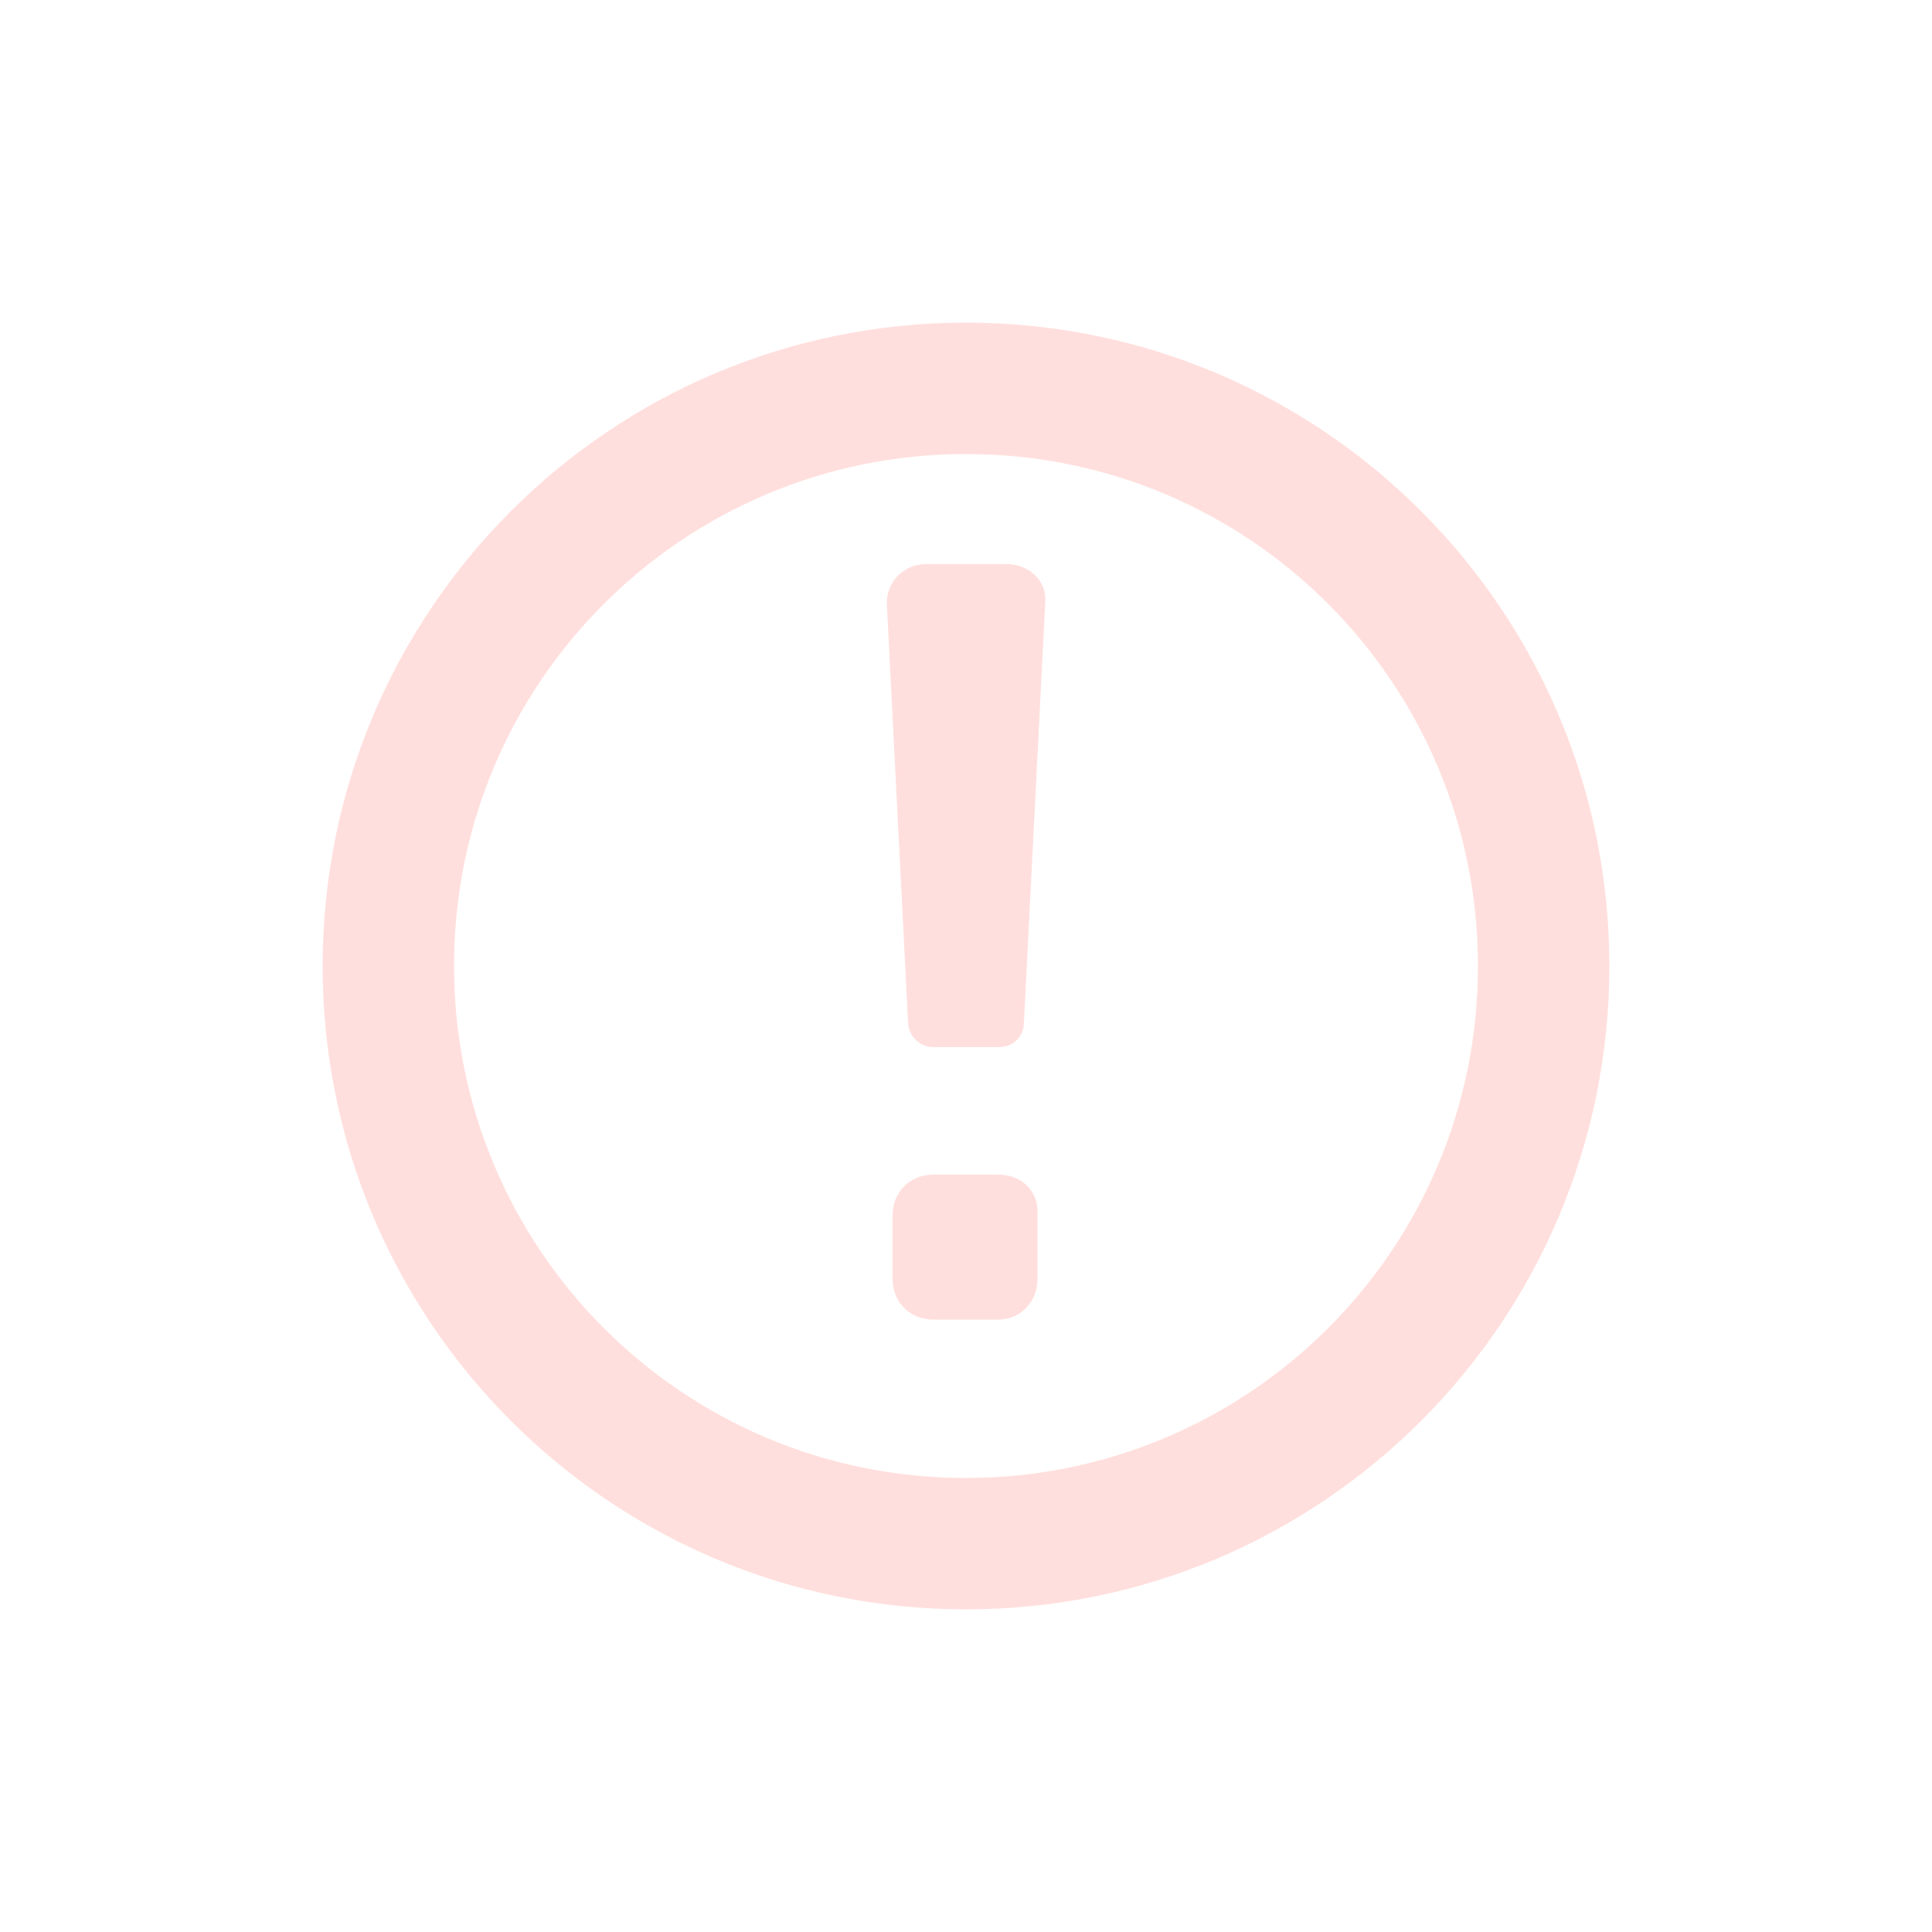
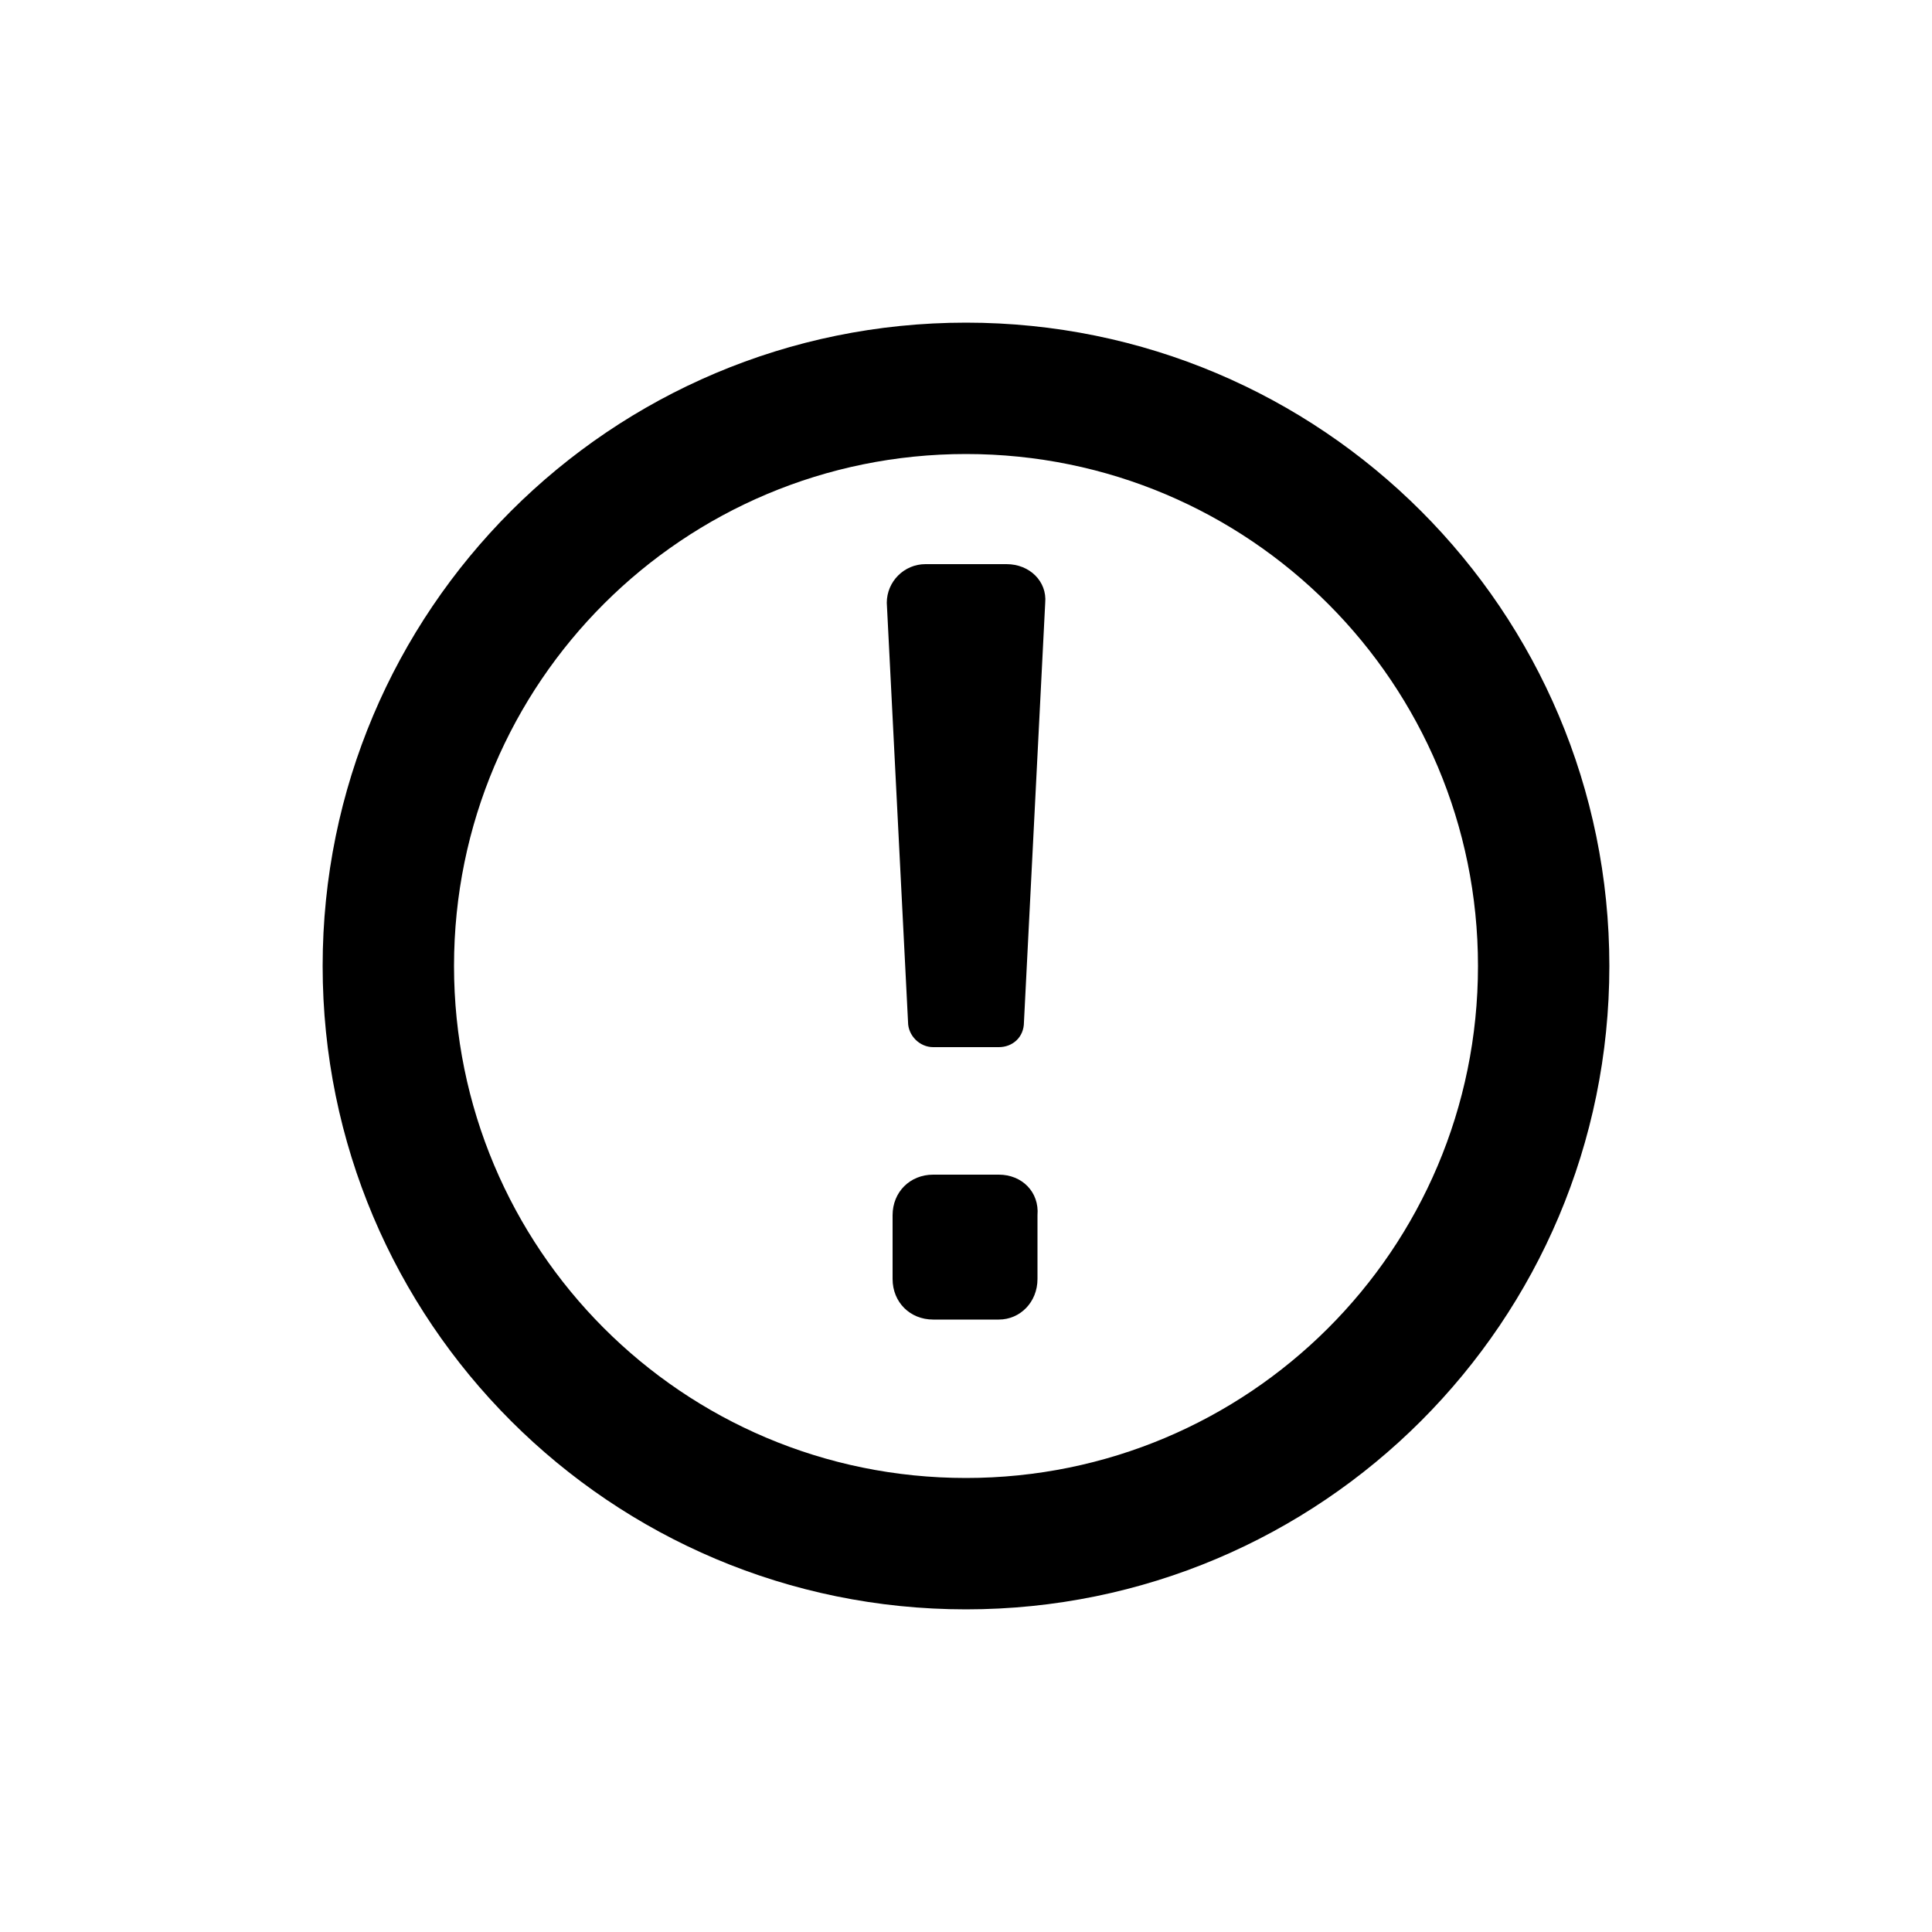
<svg xmlns="http://www.w3.org/2000/svg" width="32" height="32" viewBox="0 0 32 32" fill="none">
  <g id="Icon">
-     <path id="Vector" d="M16 26.656C10.112 26.656 5.344 21.888 5.344 16C5.344 10.112 10.112 5.344 16 5.344C21.888 5.344 26.656 10.112 26.656 16C26.656 21.888 21.888 26.656 16 26.656ZM16 24.48C20.672 24.48 24.48 20.704 24.48 16C24.48 11.328 20.704 7.52 16 7.52C11.328 7.52 7.52 11.296 7.52 16C7.52 20.672 11.296 24.48 16 24.48ZM15.328 9.344H16.672C17.056 9.344 17.344 9.632 17.312 9.984L16.96 16.928C16.96 17.184 16.768 17.344 16.544 17.344H15.456C15.232 17.344 15.04 17.152 15.04 16.928L14.688 9.984C14.688 9.632 14.976 9.344 15.328 9.344ZM15.456 19.456H16.544C16.928 19.456 17.216 19.744 17.184 20.128V21.184C17.184 21.568 16.896 21.856 16.544 21.856H15.456C15.072 21.856 14.784 21.568 14.784 21.184V20.128C14.784 19.744 15.072 19.456 15.456 19.456Z" fill="#FFDFDD" />
+     <path id="Vector" d="M16 26.656C10.112 26.656 5.344 21.888 5.344 16C5.344 10.112 10.112 5.344 16 5.344C21.888 5.344 26.656 10.112 26.656 16C26.656 21.888 21.888 26.656 16 26.656ZM16 24.48C20.672 24.48 24.48 20.704 24.48 16C24.48 11.328 20.704 7.52 16 7.52C11.328 7.52 7.52 11.296 7.52 16C7.52 20.672 11.296 24.48 16 24.48ZM15.328 9.344H16.672C17.056 9.344 17.344 9.632 17.312 9.984L16.96 16.928C16.96 17.184 16.768 17.344 16.544 17.344H15.456C15.232 17.344 15.04 17.152 15.04 16.928L14.688 9.984C14.688 9.632 14.976 9.344 15.328 9.344ZM15.456 19.456H16.544C16.928 19.456 17.216 19.744 17.184 20.128V21.184C17.184 21.568 16.896 21.856 16.544 21.856H15.456C15.072 21.856 14.784 21.568 14.784 21.184V20.128C14.784 19.744 15.072 19.456 15.456 19.456Z" fill="currentcolor" />
  </g>
</svg>
